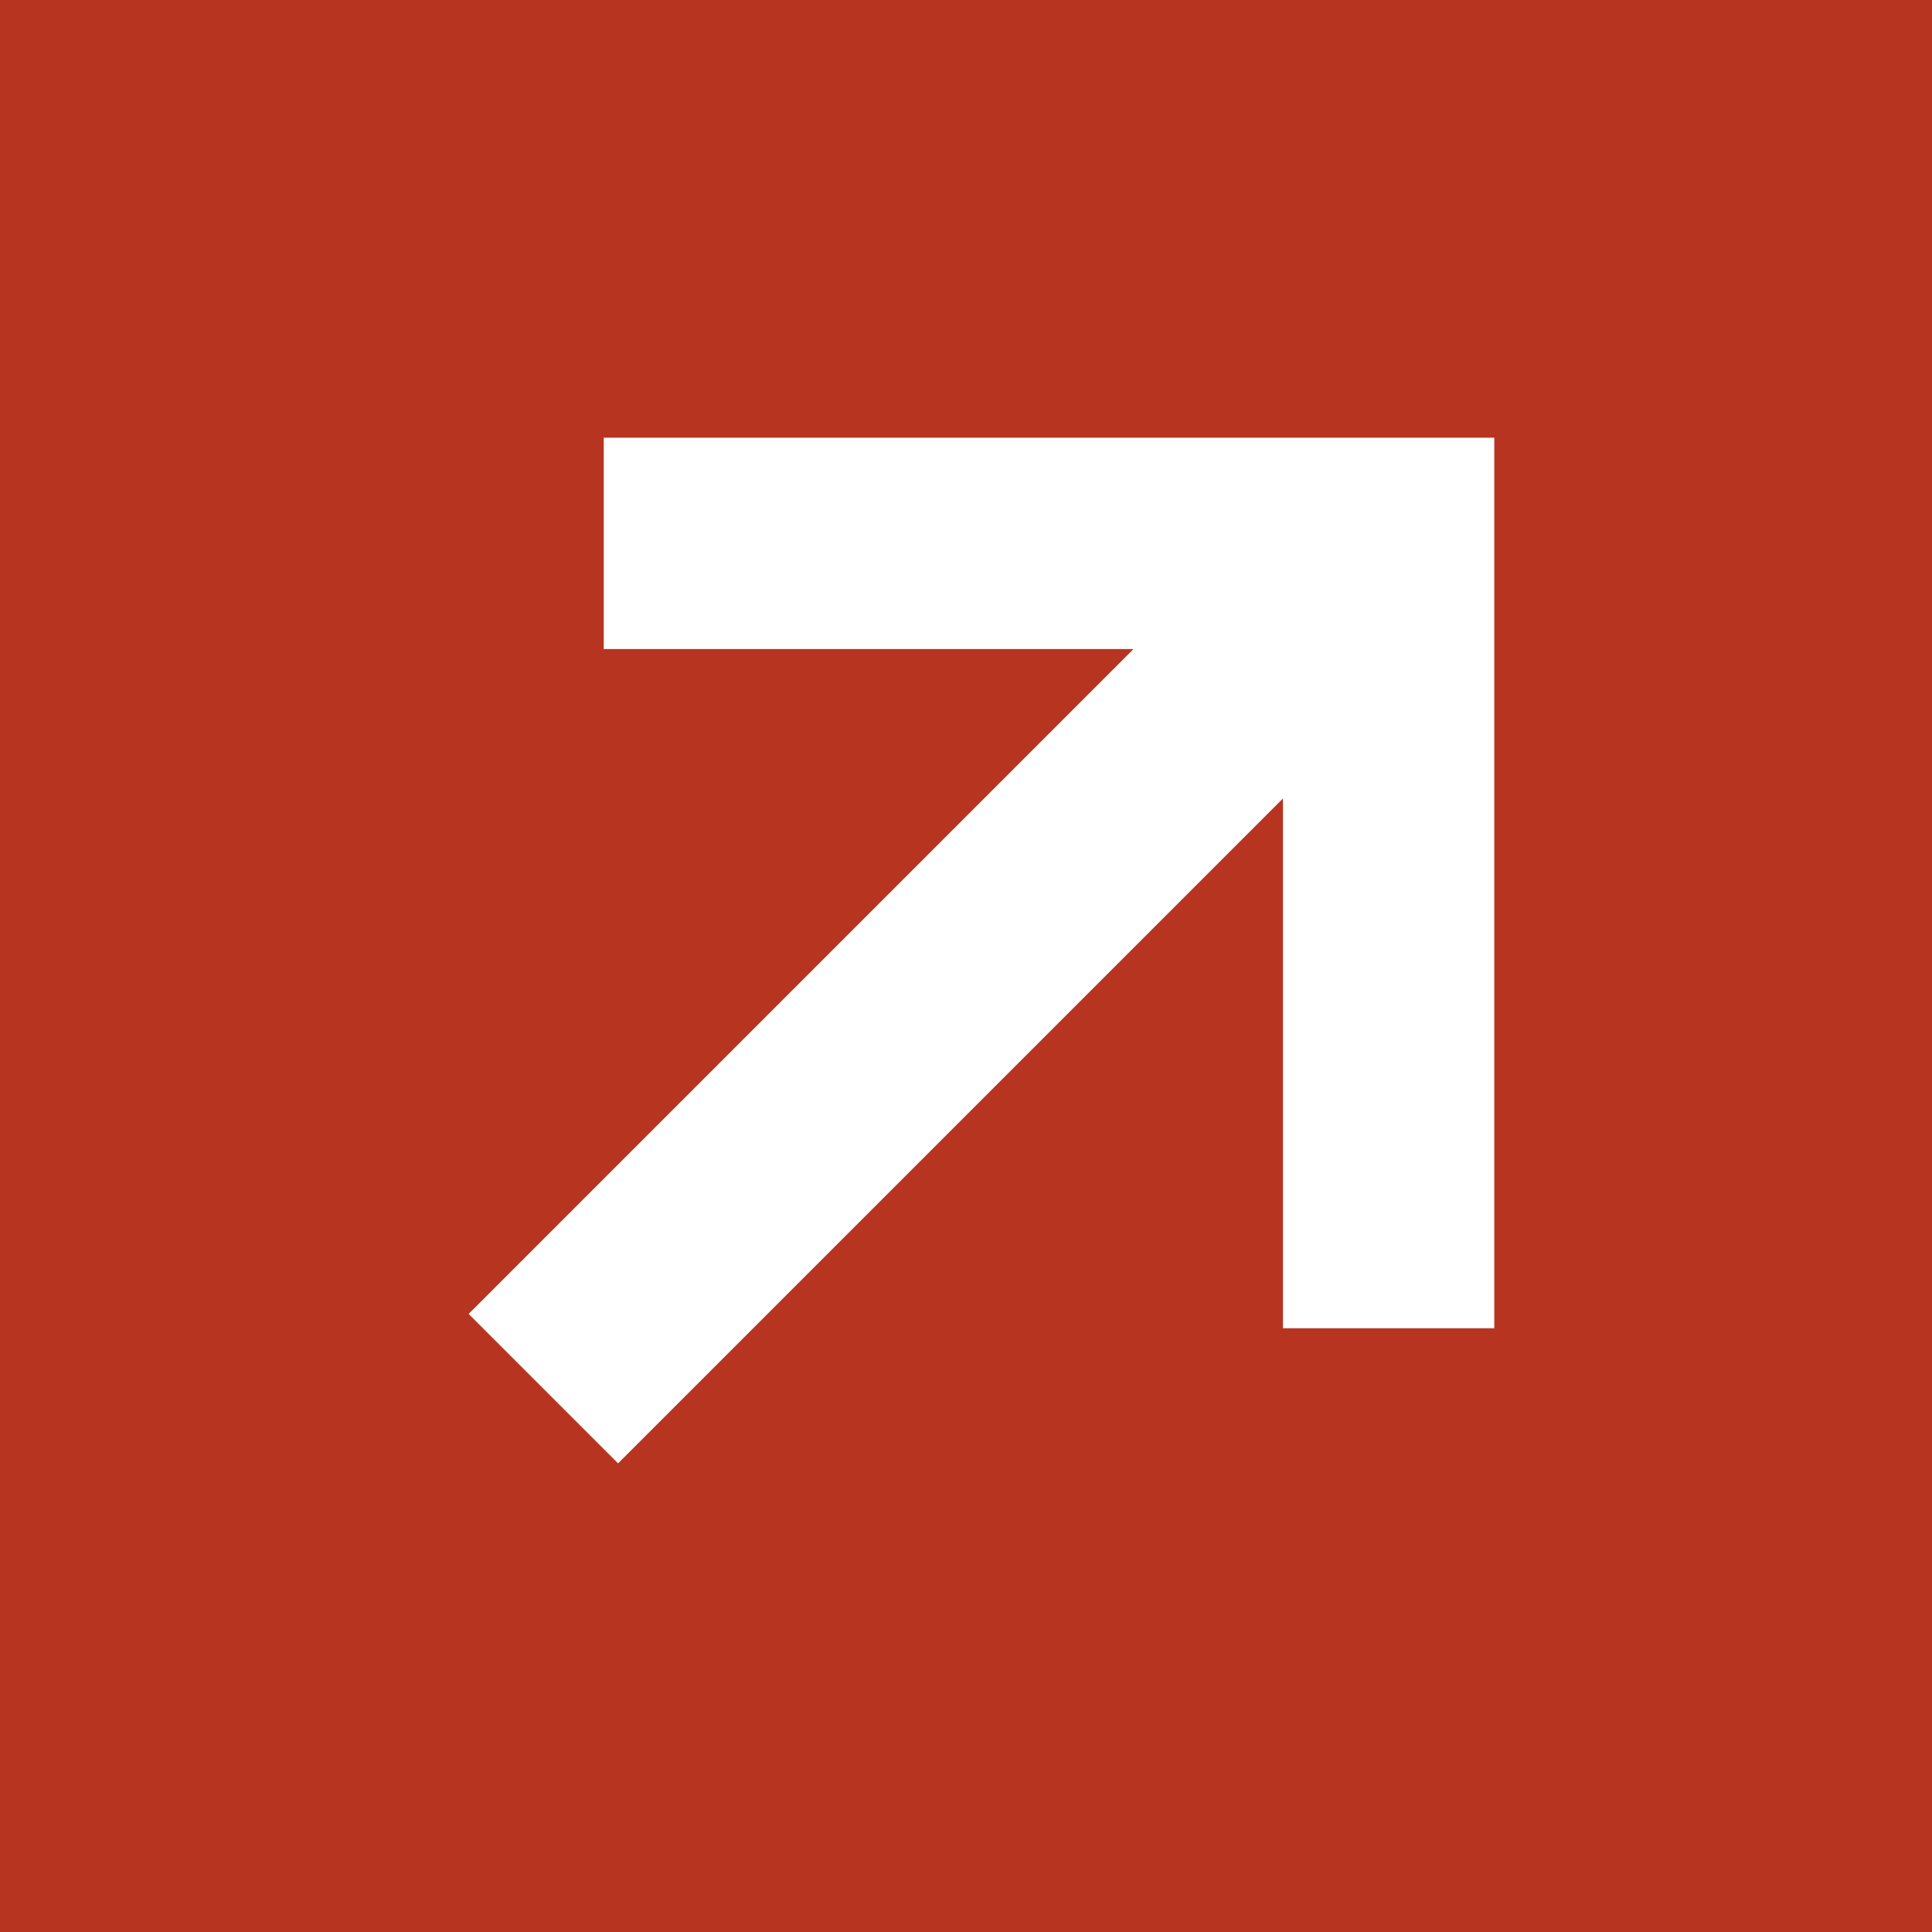
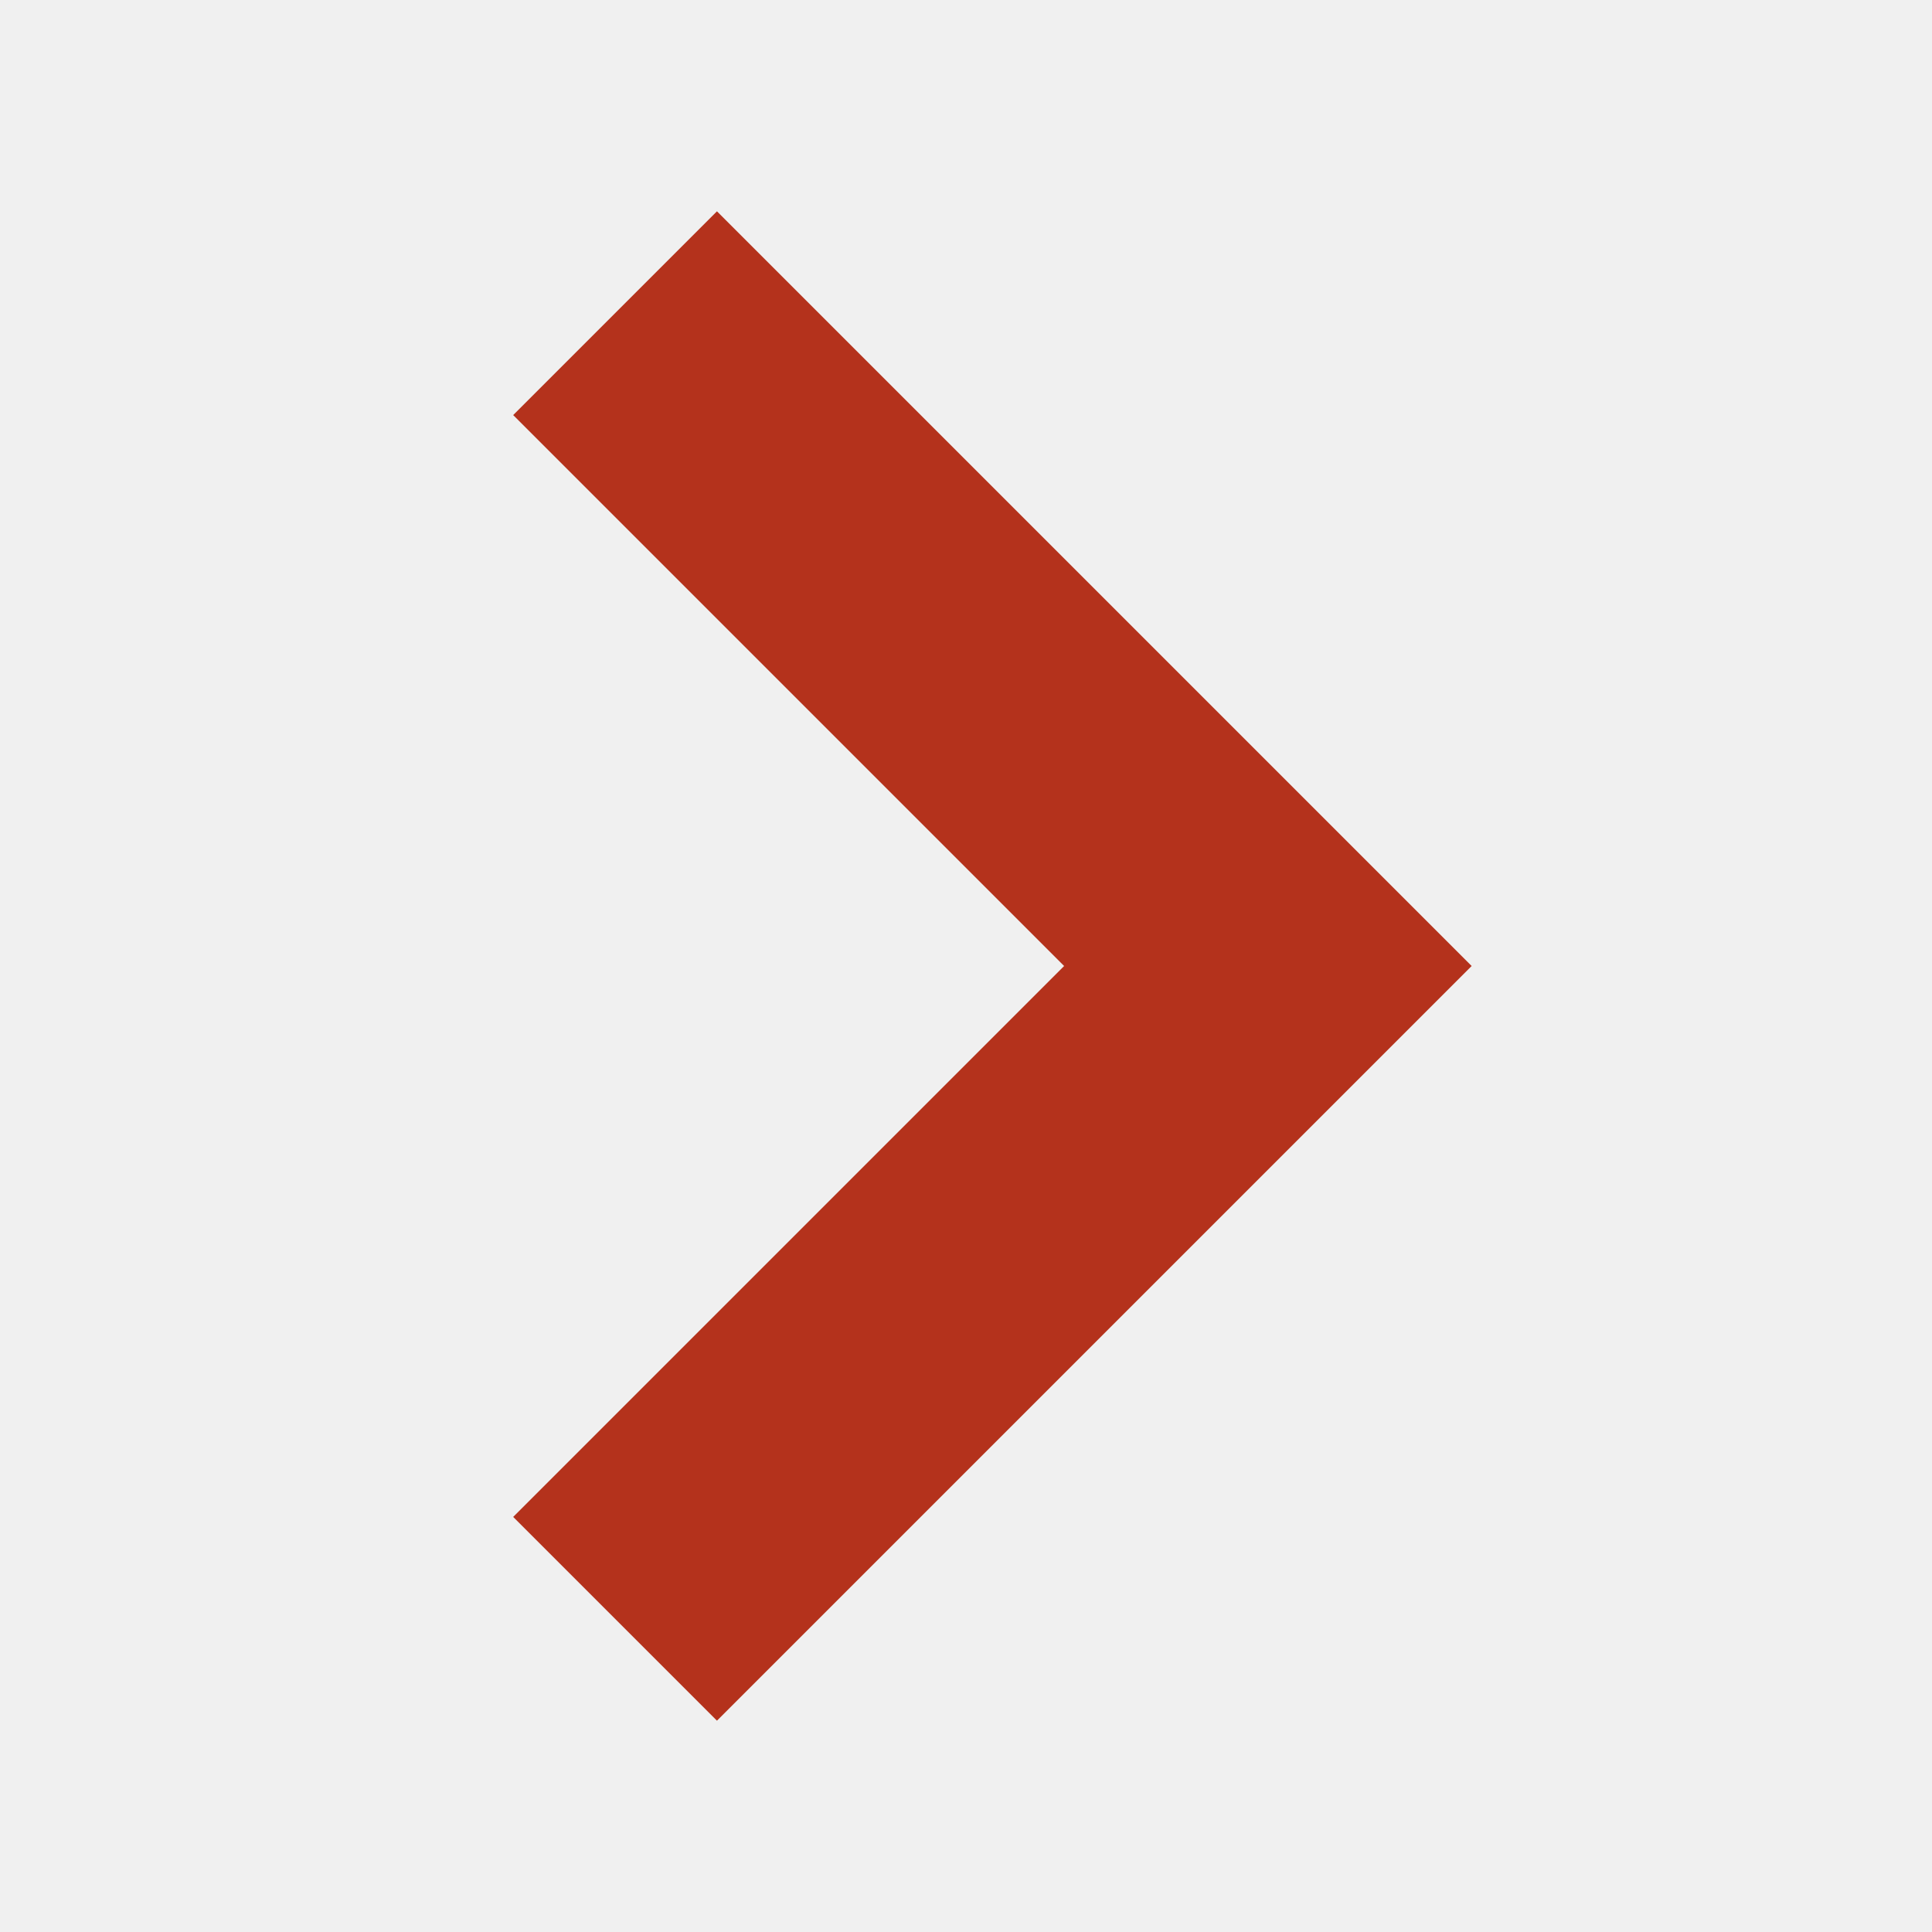
- <svg xmlns="http://www.w3.org/2000/svg" viewBox="0 0 64 64">
-   <rect width="64" height="64" fill="#b73520" />
-   <path d="M18 46 46 18M20 18h26v26" fill="none" stroke="#fff" stroke-width="7" />
+ <svg xmlns="http://www.w3.org/2000/svg" width="64" height="64" viewBox="0 0 64 64" role="img" aria-label="skillar">
+   <style>path{fill:#B4321C}@media (prefers-color-scheme:dark){path{fill:#FF8F70}}</style>
+   <path d="M17 13.75L35.25 32L17 50.25L23.75 57L48.75 32L23.75 7Z" />
</svg>
